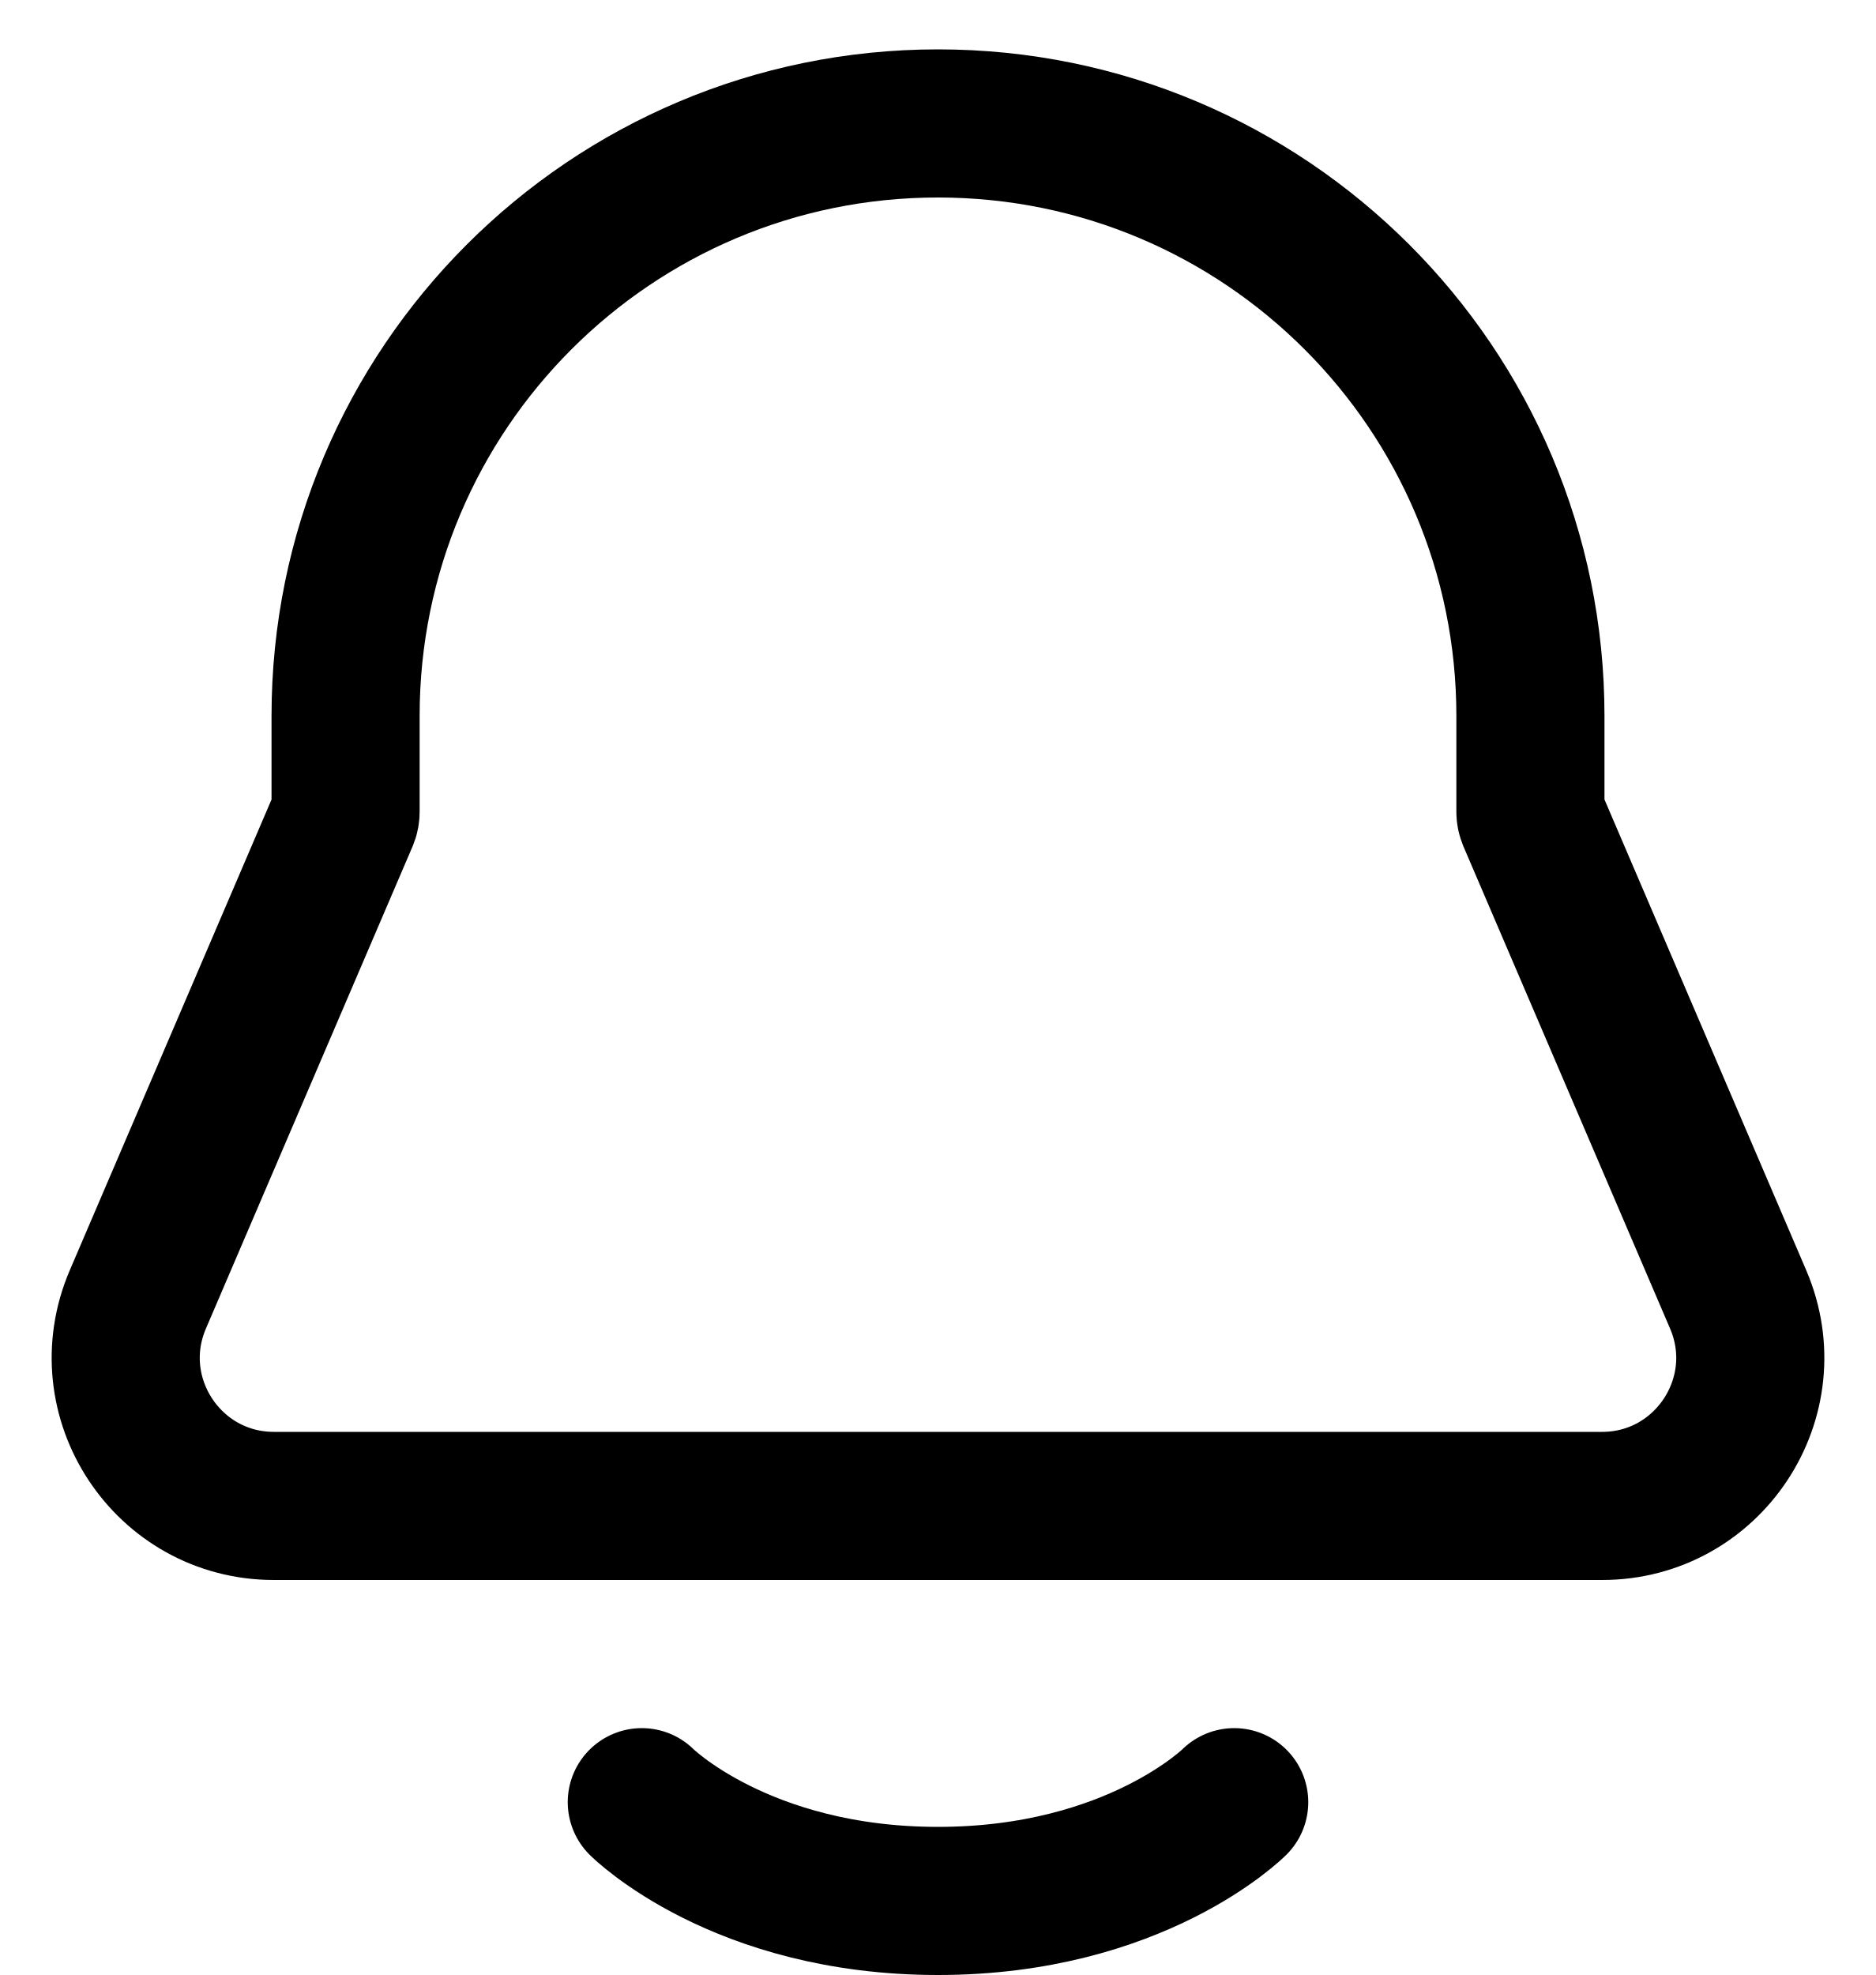
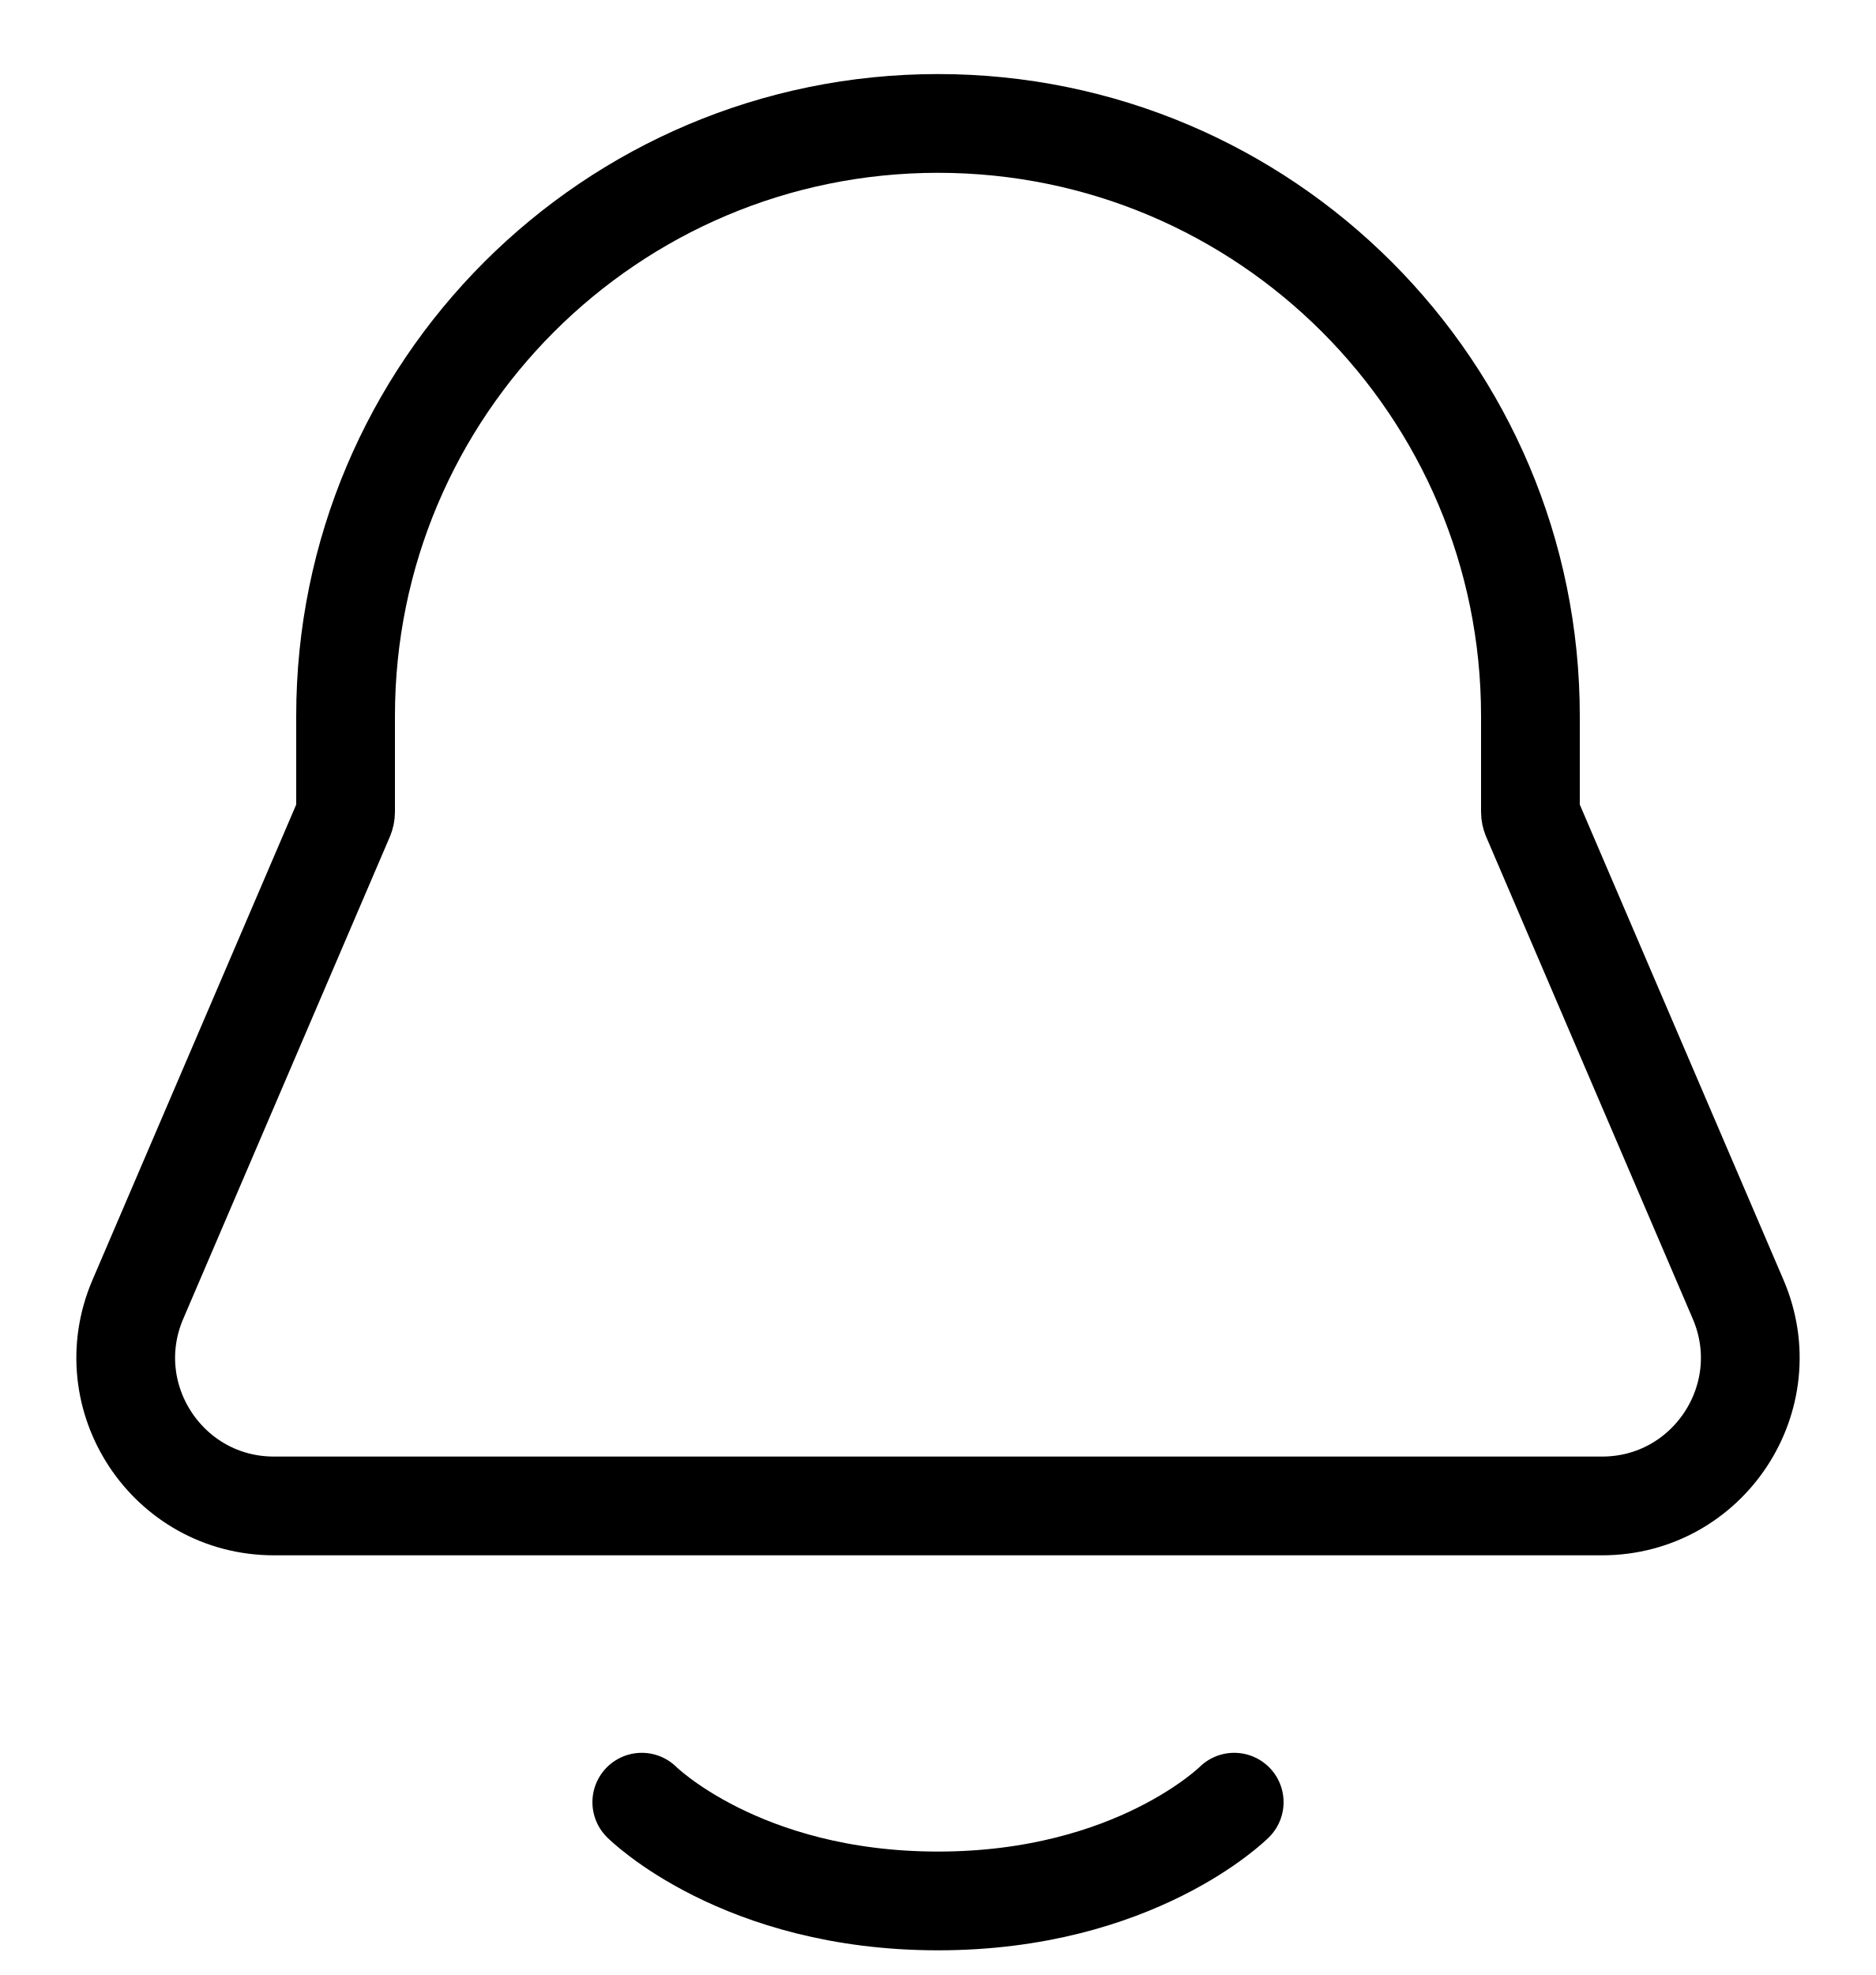
<svg xmlns="http://www.w3.org/2000/svg" width="19" height="20" viewBox="0 0 19 20" fill="none">
-   <path d="M3.5 7.25C3.5 3.936 6.186 1.25 9.5 1.25V1.25C12.814 1.25 15.5 3.936 15.5 7.25V8.221C15.5 8.24 15.504 8.259 15.511 8.276L17.604 13.159C18.028 14.149 17.302 15.25 16.225 15.25H2.775C1.698 15.25 0.972 14.149 1.396 13.159L3.489 8.276C3.496 8.259 3.5 8.24 3.5 8.221V7.25Z" stroke="black" stroke-width="1.5" stroke-linecap="round" stroke-linejoin="round" />
-   <path d="M6.5 18.25C6.5 18.25 7.5 19.25 9.5 19.25C11.5 19.25 12.5 18.25 12.5 18.25" stroke="black" stroke-width="1.5" stroke-linecap="round" stroke-linejoin="round" />
+   <path d="M3.5 7.25C3.5 3.936 6.186 1.25 9.5 1.25V1.25C12.814 1.25 15.5 3.936 15.5 7.25V8.221C15.5 8.24 15.504 8.259 15.511 8.276L17.604 13.159C18.028 14.149 17.302 15.25 16.225 15.25H2.775C1.698 15.25 0.972 14.149 1.396 13.159L3.489 8.276C3.496 8.259 3.5 8.24 3.5 8.221V7.25Z" stroke="black" strokeWidth="1.5" stroke-linecap="round" stroke-linejoin="round" />
+   <path d="M6.5 18.25C6.5 18.25 7.5 19.25 9.5 19.25C11.5 19.25 12.5 18.25 12.5 18.25" stroke="black" strokeWidth="1.5" stroke-linecap="round" stroke-linejoin="round" />
</svg>
